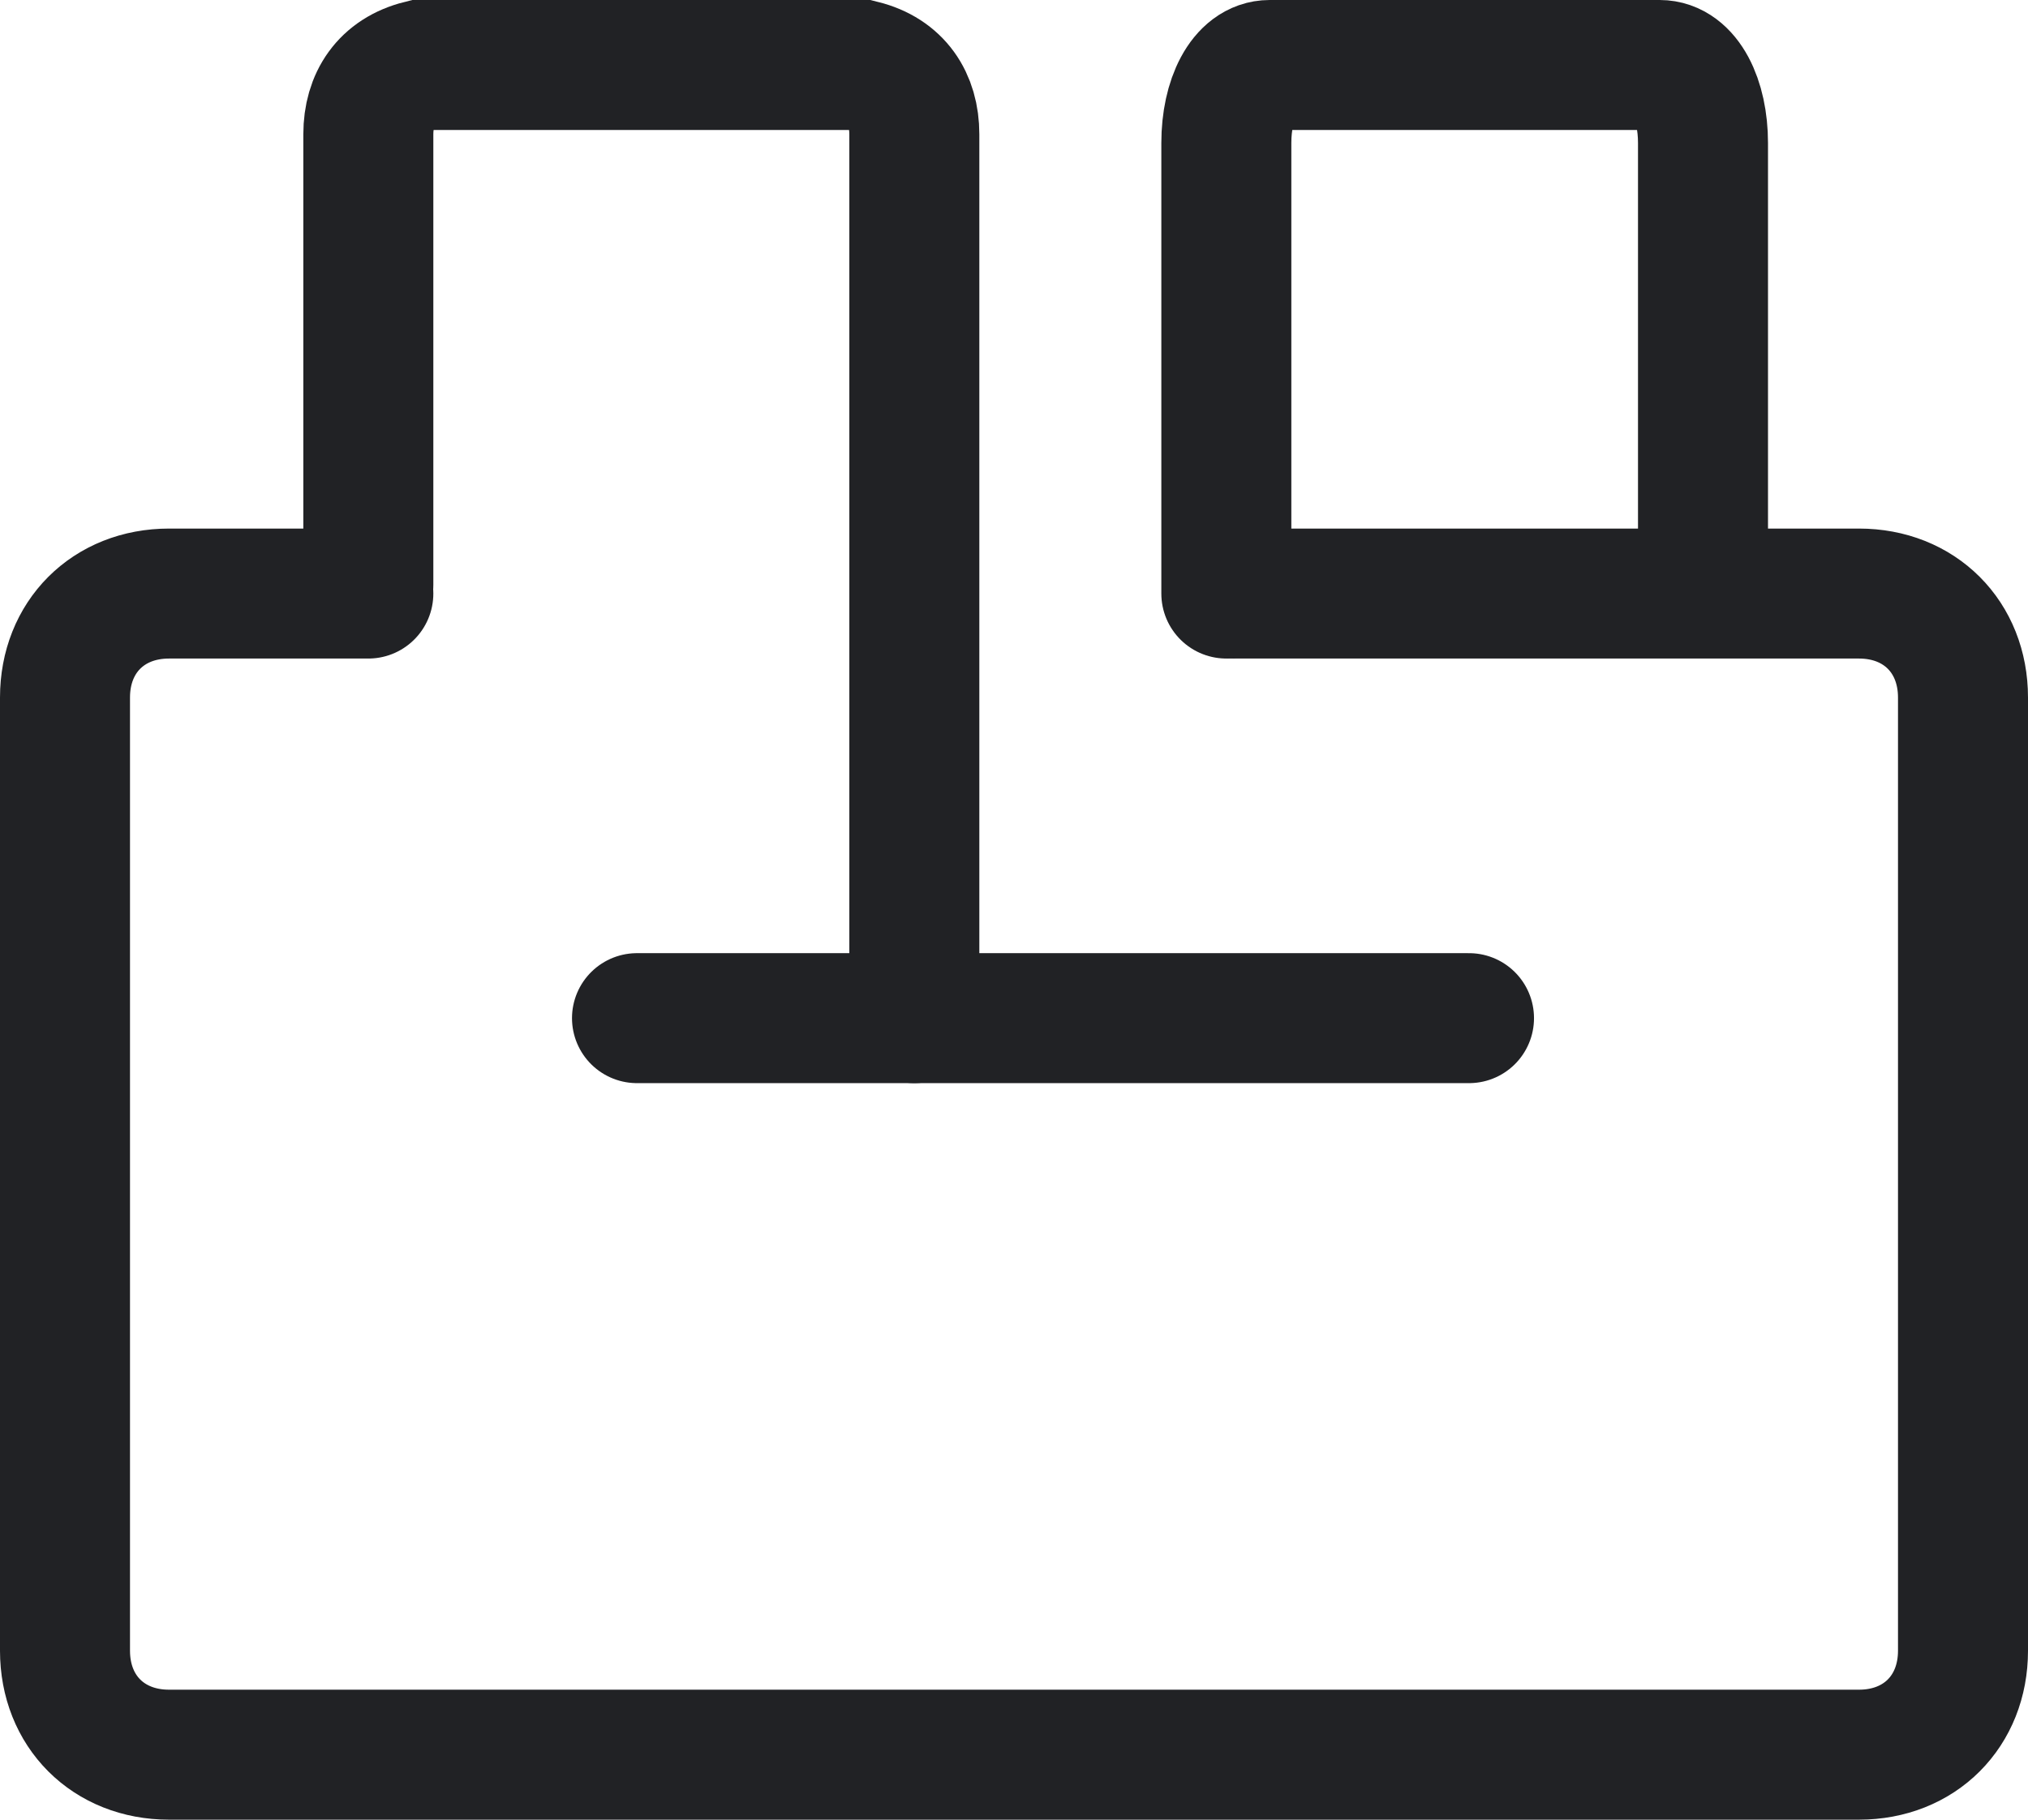
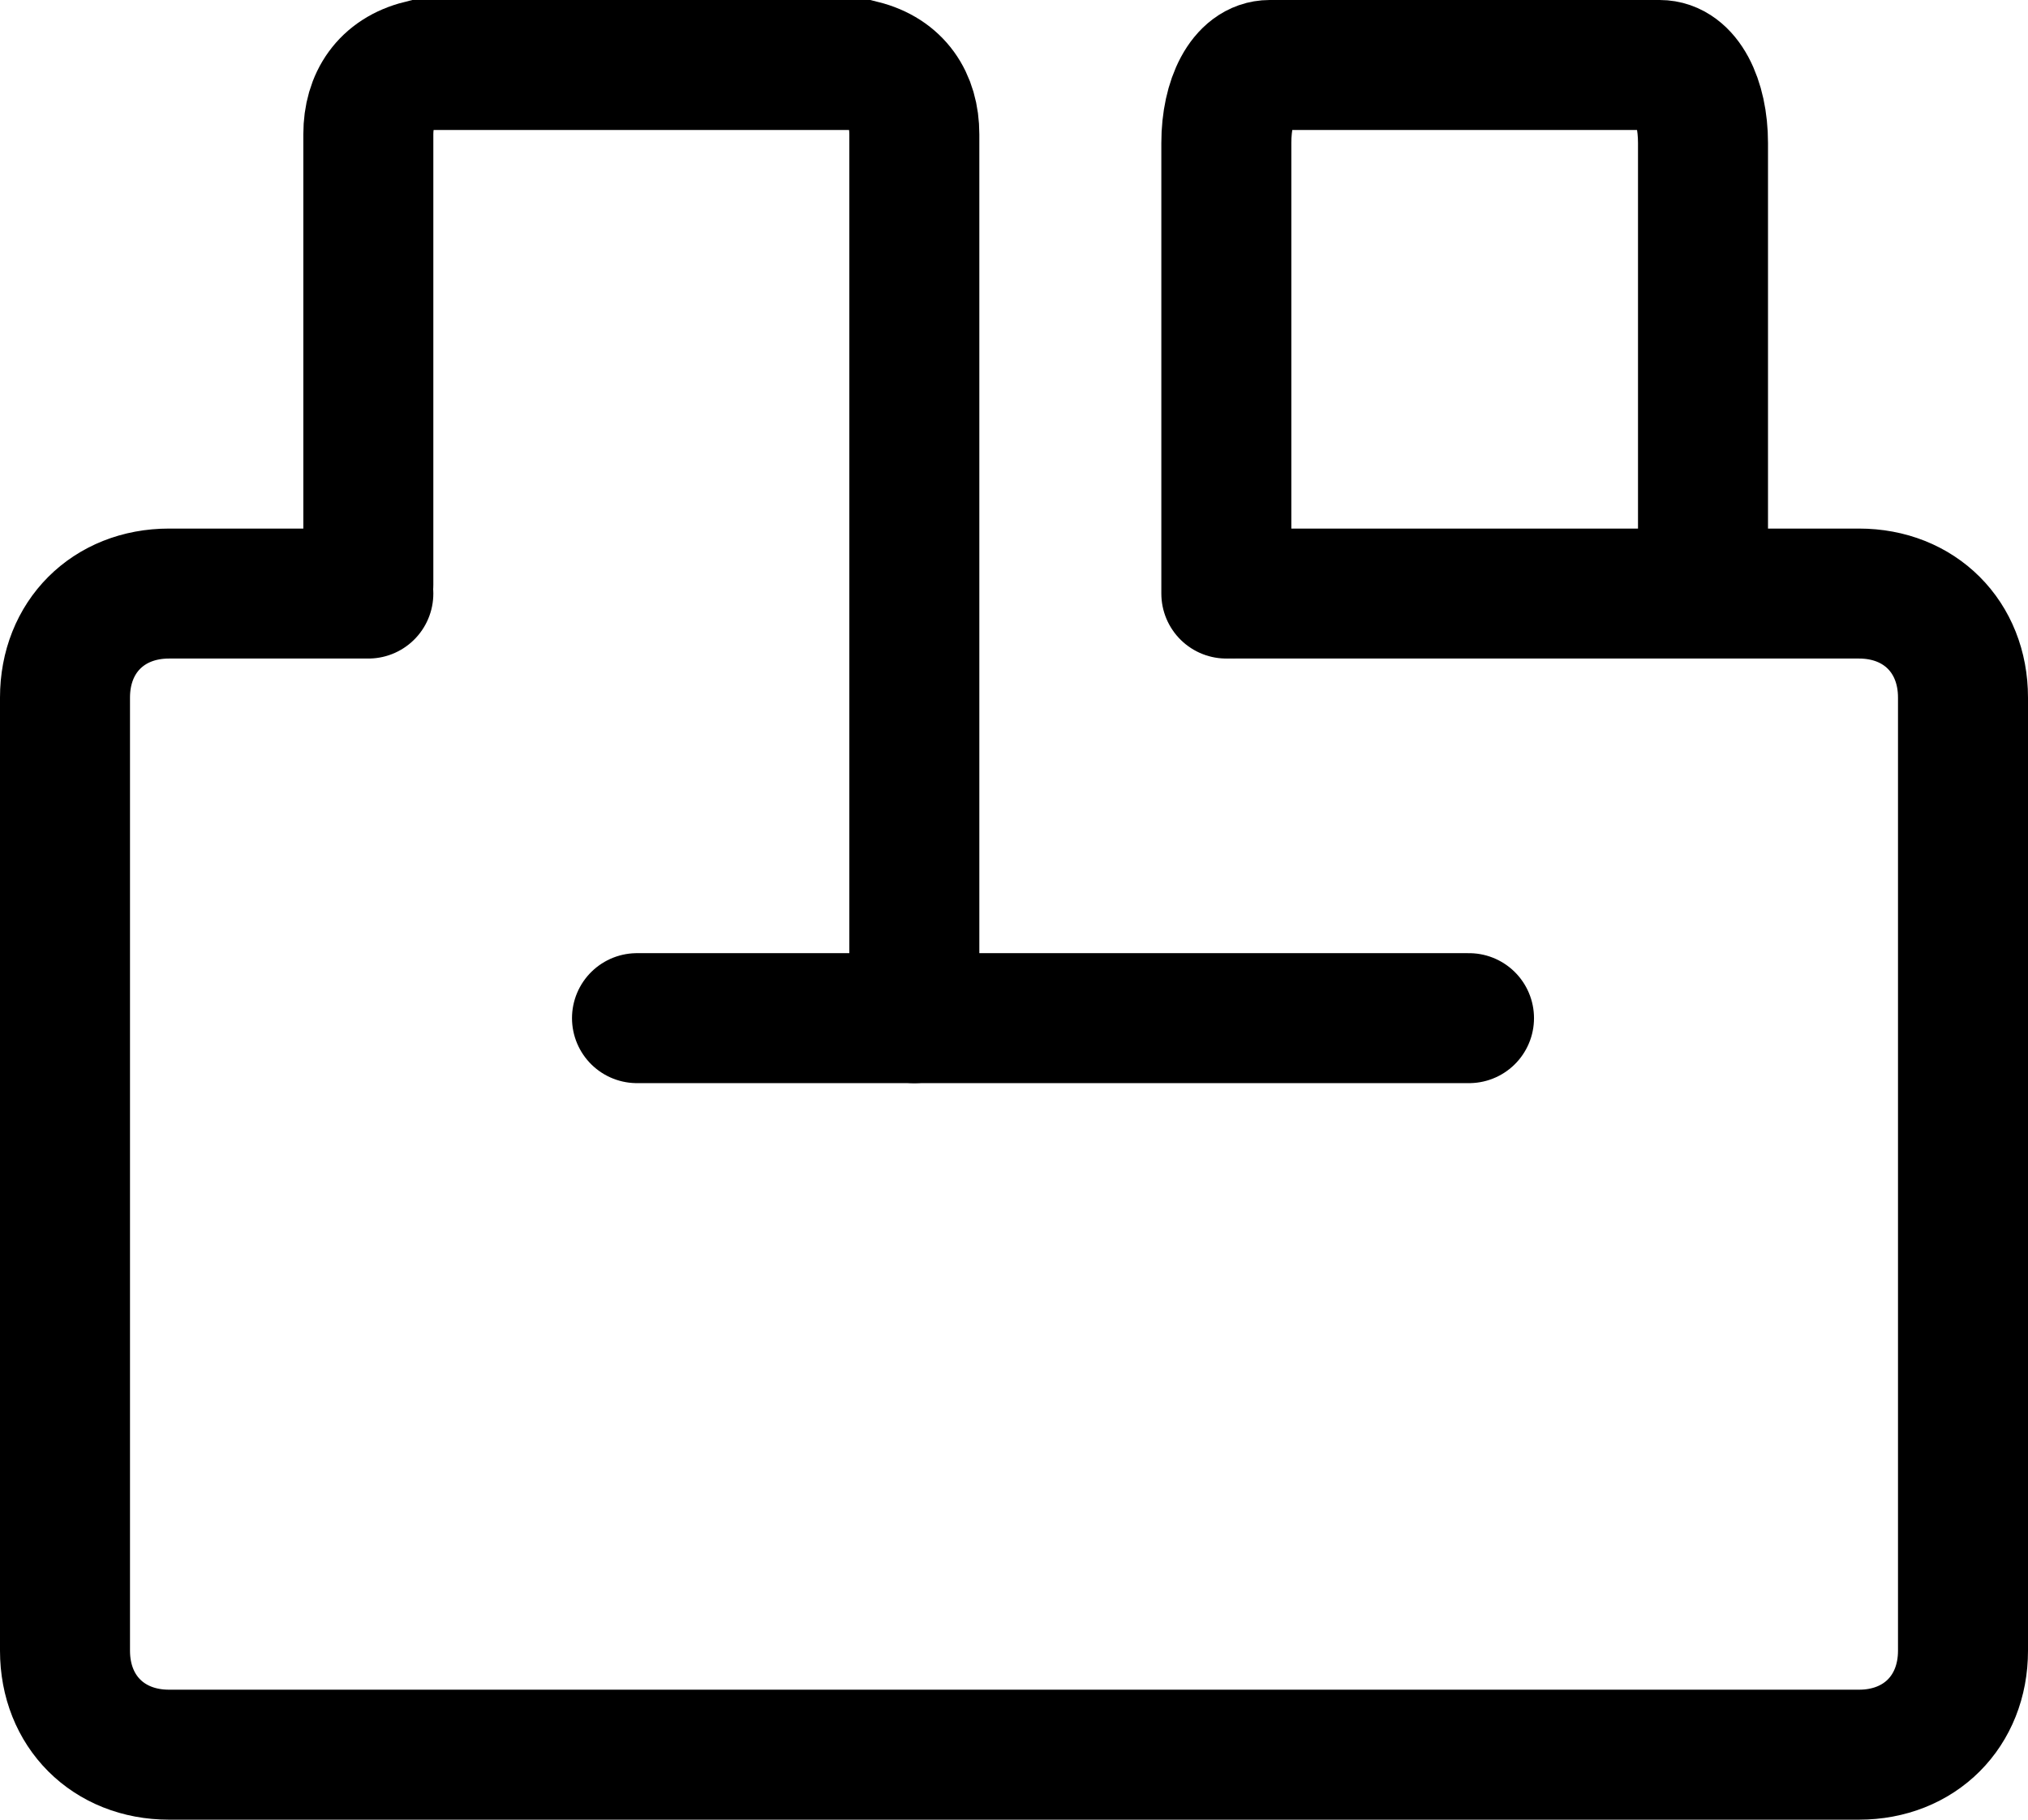
<svg xmlns="http://www.w3.org/2000/svg" version="1.1" id="Layer_1" x="0px" y="0px" viewBox="0 0 23.4 21" style="enable-background:new 0 0 23.4 21;" xml:space="preserve">
  <style type="text/css">
- 	.st0{fill:none;stroke:#212225;stroke-width:1.5;stroke-linecap:round;}
+ 	.plugin-st0{fill:none;stroke:currentColor;stroke-width:1.5;stroke-linecap:round;}
</style>
  <g id="Plugin_Registration" transform="translate(-361.25 -366.25)">
-     <path id="Прямоугольник_скругл._углы_973" class="st0" d="M375.5,373.1h7.2c0.7,0,1.2,0.5,1.2,1.2v11   c0,0.7-0.5,1.2-1.2,1.2h-19.5c-0.7,0-1.2-0.5-1.2-1.2v-11c0-0.7,0.5-1.2,1.2-1.2h2.3" />
-     <path id="Прямоугольник_скругл._углы_971_копия" class="st0" d="M375.4,373.1v-5.2   c0-0.5,0.2-0.9,0.5-0.9h4.5c0.3,0,0.5,0.4,0.5,0.9v4.8" />
-     <path id="Прямоугольник_скругл._углы_971_копия_2" class="st0" d="M365.5,373v-5.2   c0-0.4,0.2-0.7,0.6-0.8h5.1c0.4,0.1,0.6,0.4,0.6,0.8V378" />
-     <path id="Path_326" class="st0" d="M368.6,378h9.6" />
+     <path id="Прямоугольник_скругл._углы_973" class="plugin-st0" d="M375.5,373.1h7.2c0.7,0,1.2,0.5,1.2,1.2v11   c0,0.7-0.5,1.2-1.2,1.2h-19.5c-0.7,0-1.2-0.5-1.2-1.2v-11c0-0.7,0.5-1.2,1.2-1.2h2.3" />
+     <path id="Прямоугольник_скругл._углы_971_копия" class="plugin-st0" d="M375.4,373.1v-5.2   c0-0.5,0.2-0.9,0.5-0.9h4.5c0.3,0,0.5,0.4,0.5,0.9v4.8" />
+     <path id="Прямоугольник_скругл._углы_971_копия_2" class="plugin-st0" d="M365.5,373v-5.2   c0-0.4,0.2-0.7,0.6-0.8h5.1c0.4,0.1,0.6,0.4,0.6,0.8V378" />
+     <path id="Path_326" class="plugin-st0" d="M368.6,378h9.6" />
  </g>
</svg>
